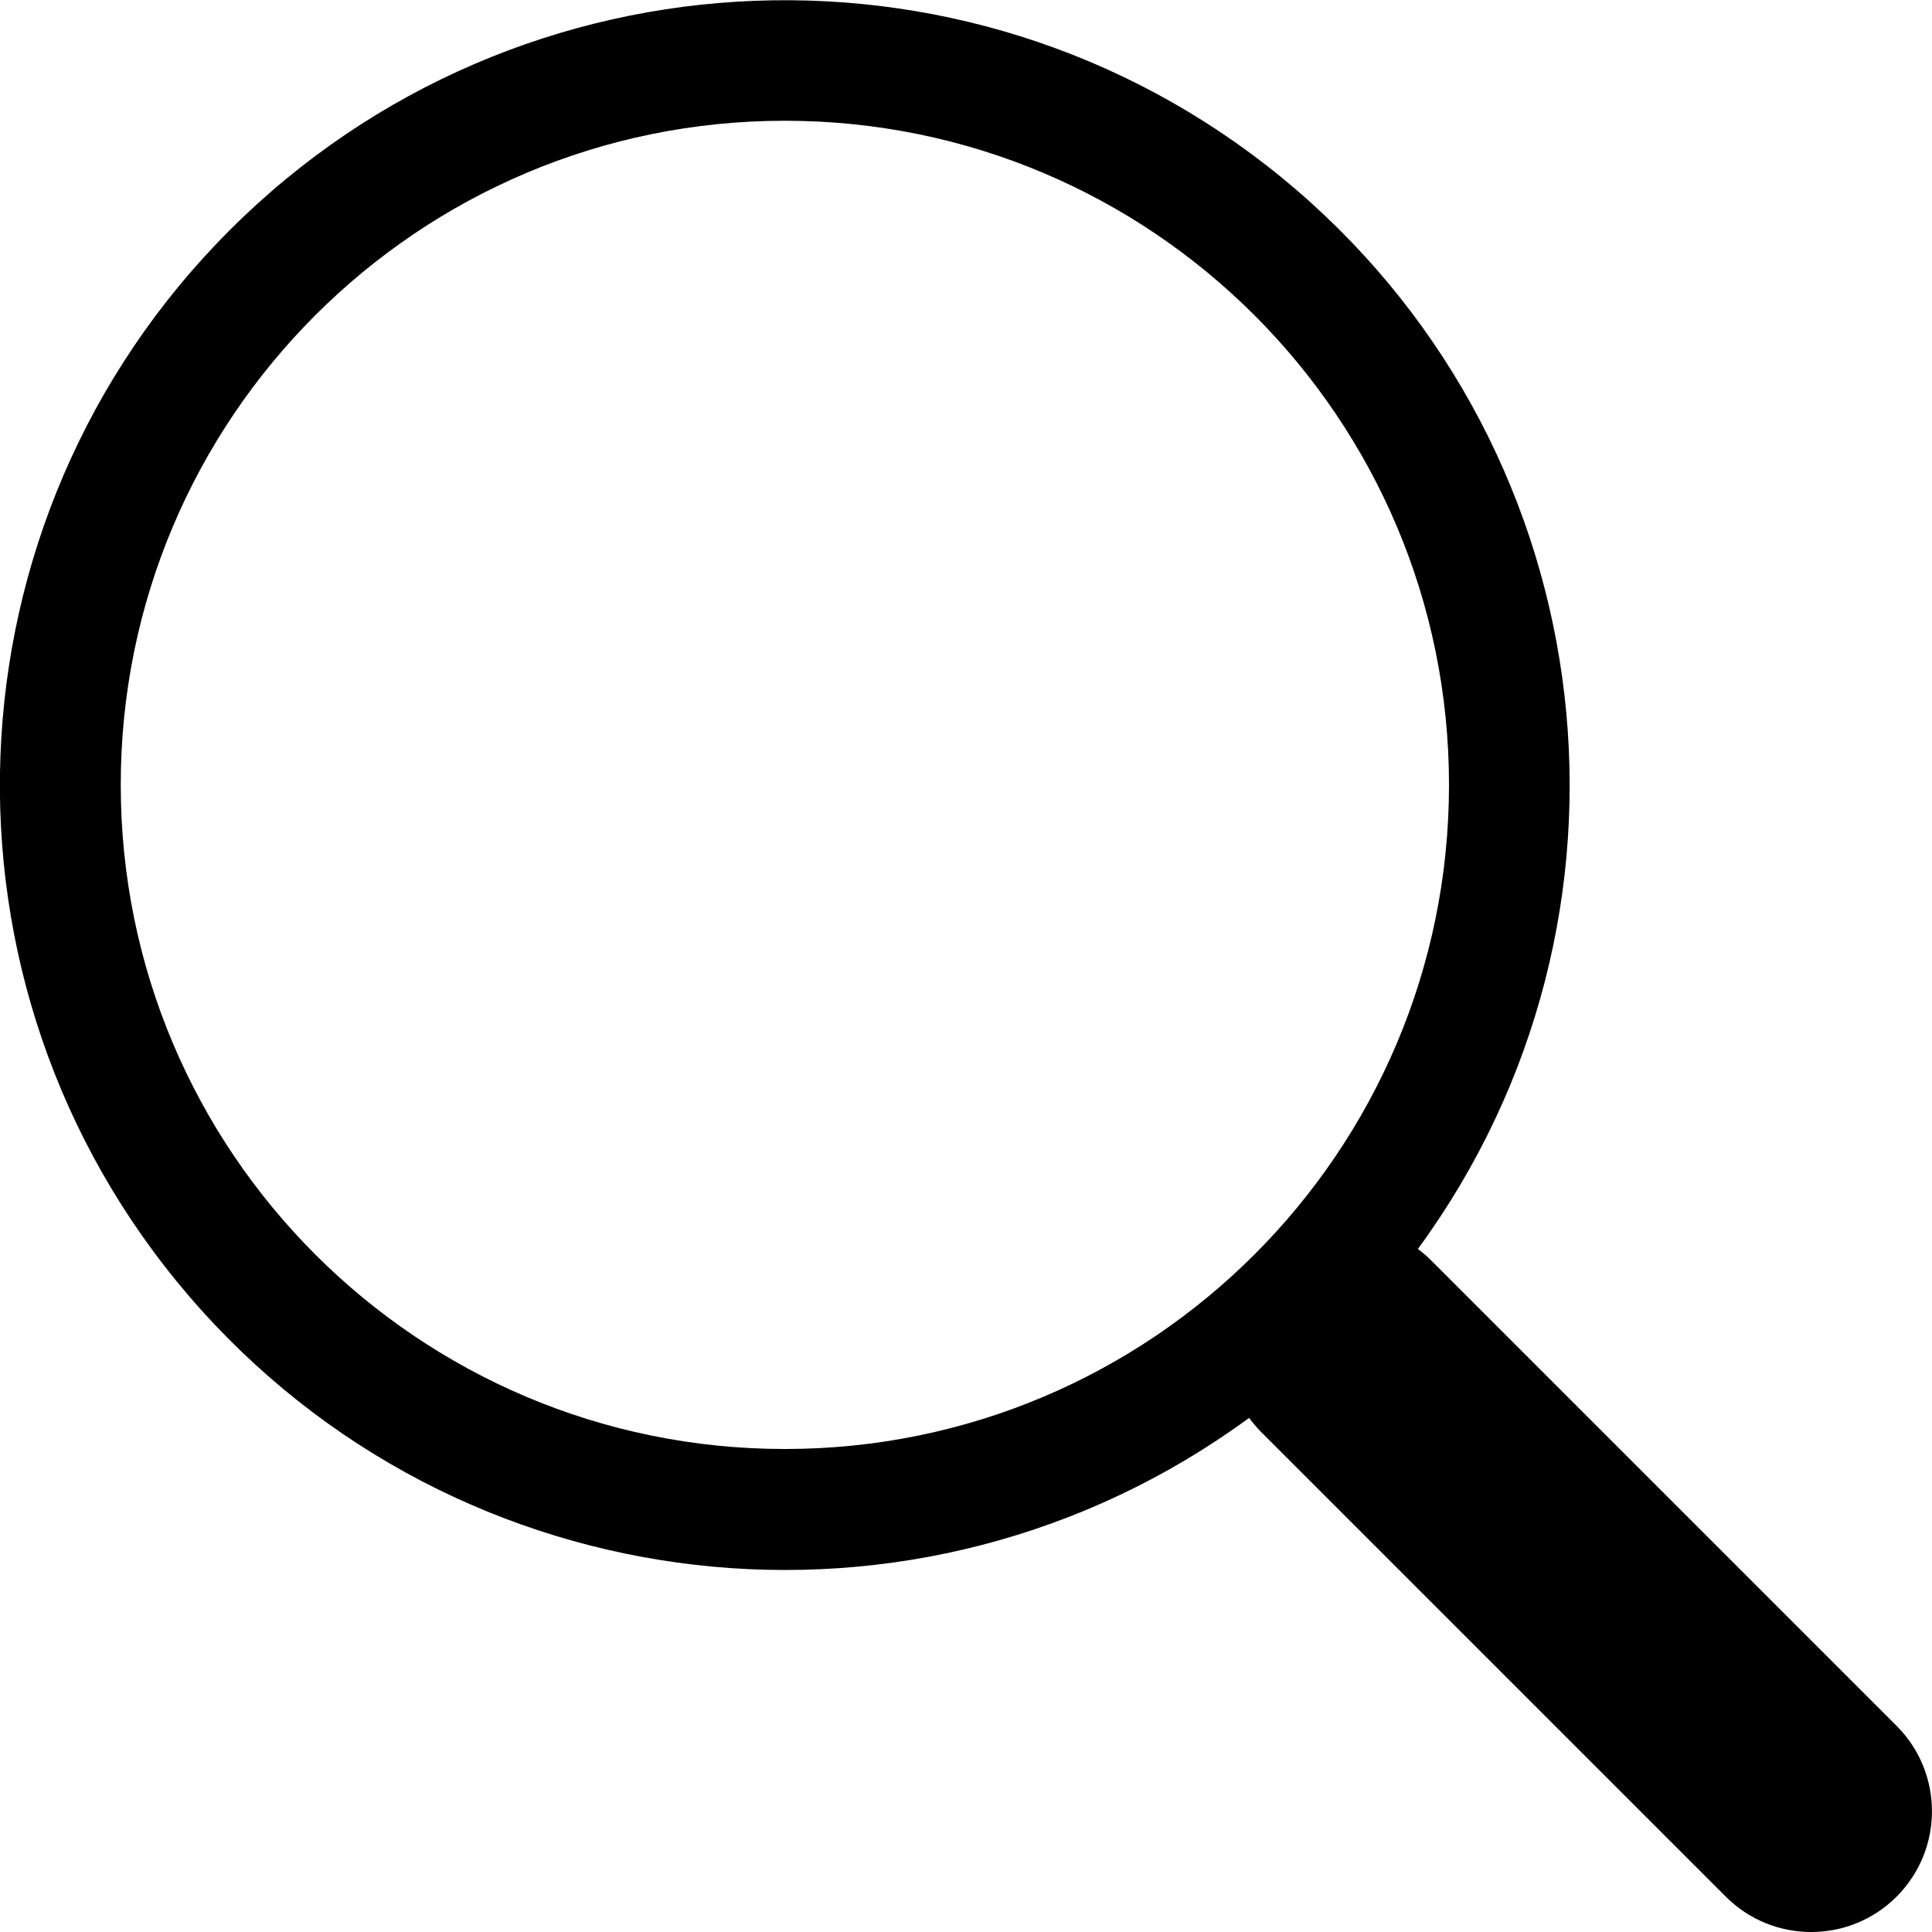
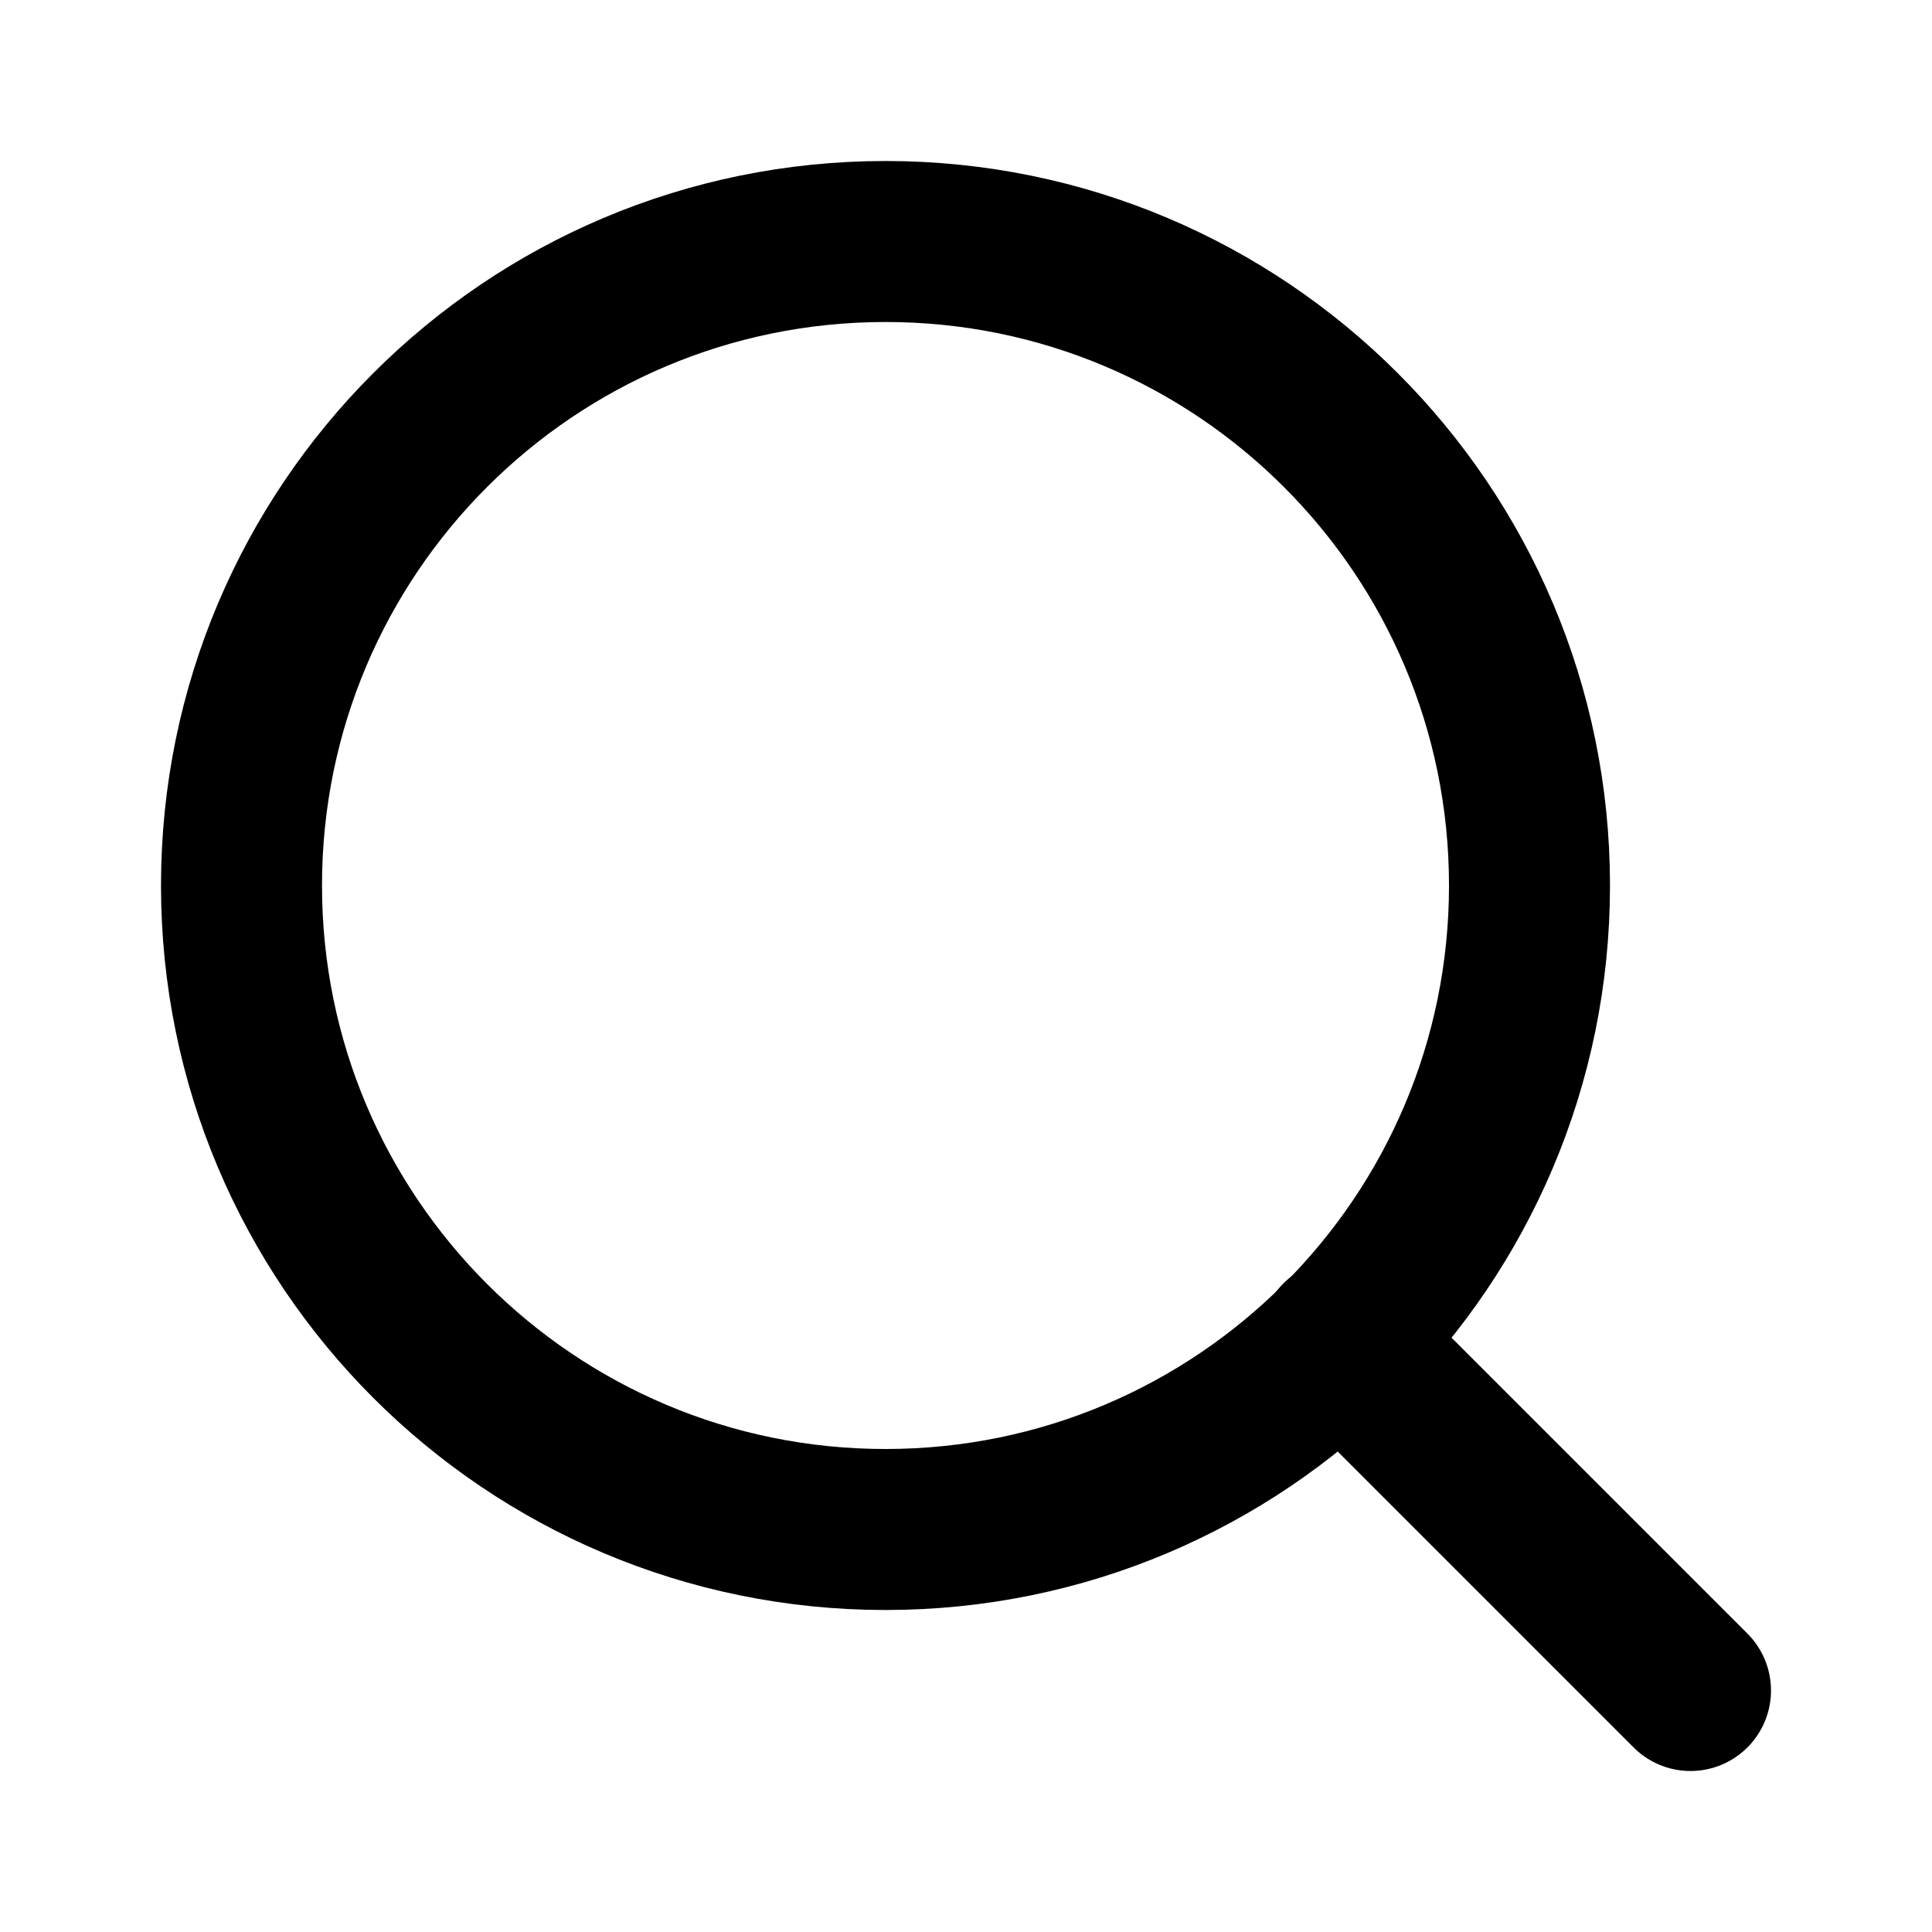
- <svg xmlns="http://www.w3.org/2000/svg" width="16" height="16" fill="currentColor" class="bi bi-search" viewBox="0 0 16 16">
-   <path d="M11.742 10.344a6.5 6.5 0 1 0-1.397 1.398h-.001c.03.04.062.078.098.115l3.85 3.85a1 1 0 0 0 1.415-1.414l-3.85-3.85a1.007 1.007 0 0 0-.115-.1zM12 6.5a5.5 5.5 0 1 1-11 0 5.5 5.5 0 0 1 11 0z" />
+ <svg xmlns="http://www.w3.org/2000/svg" width="24" height="24" viewBox="0 0 24 24" fill="none" stroke="currentColor" stroke-width="2" stroke-linecap="round" stroke-linejoin="round" class="feather feather-search">
+   <circle cx="11" cy="11" r="8" />
+   <line x1="21" y1="21" x2="16.65" y2="16.65" />
</svg>
